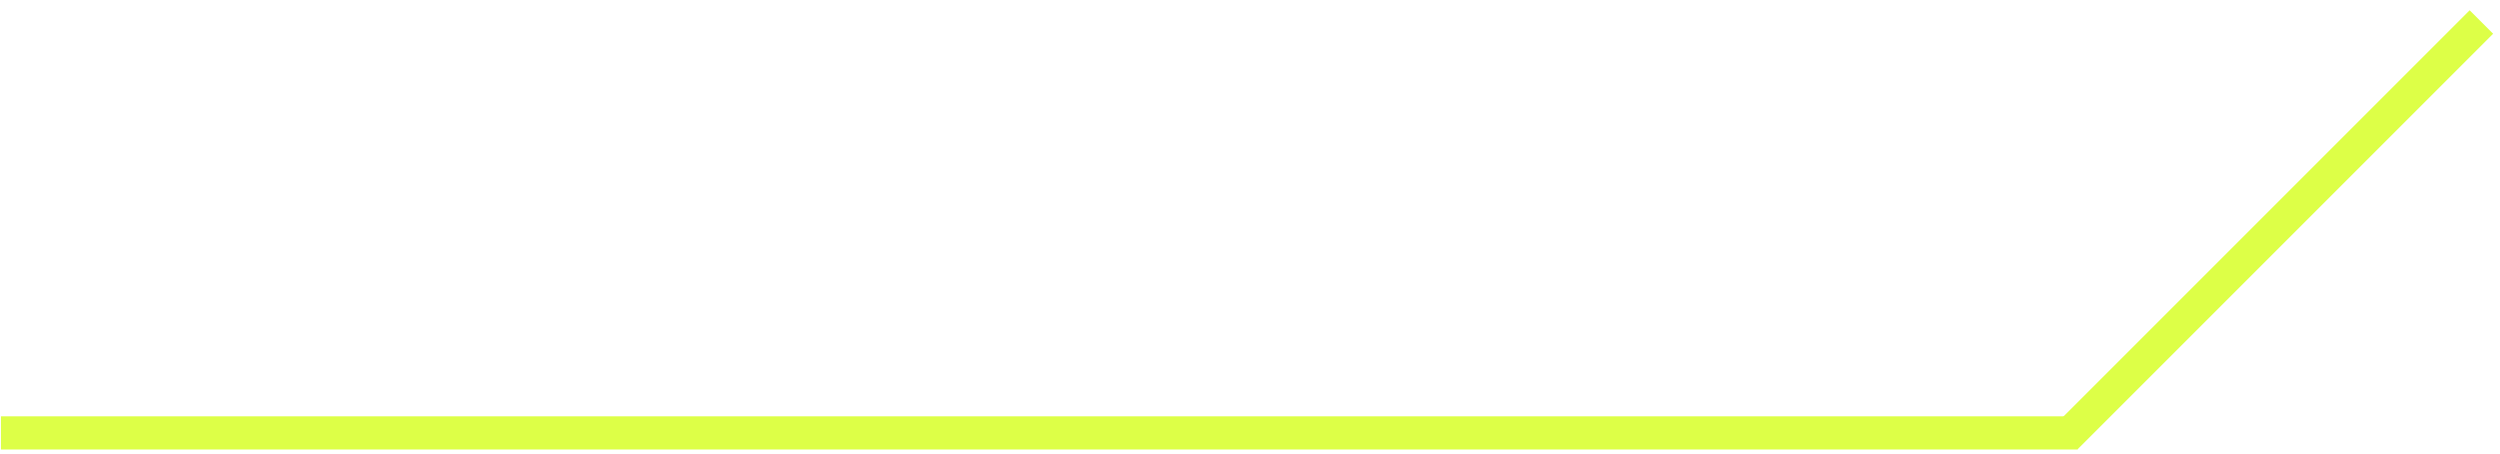
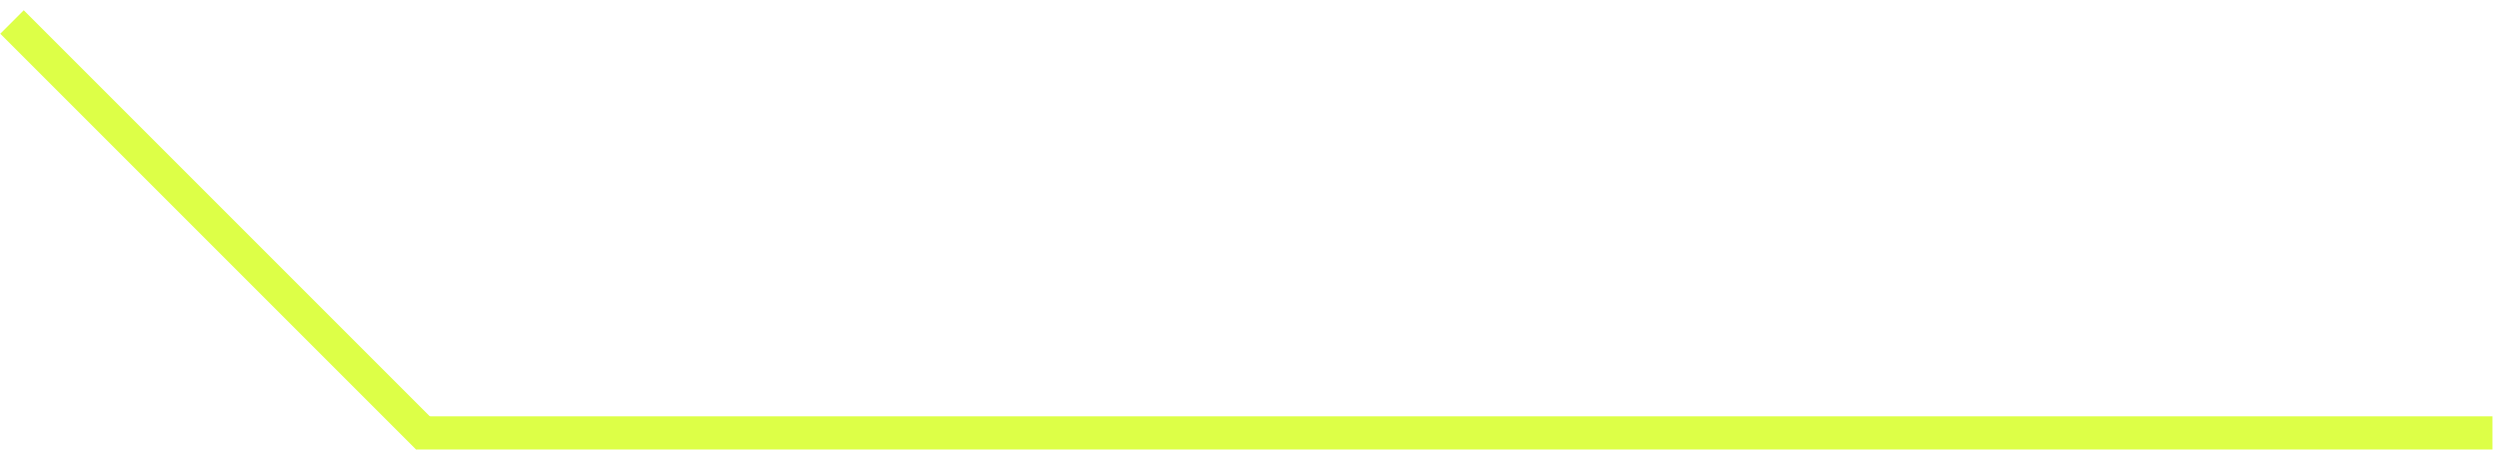
<svg xmlns="http://www.w3.org/2000/svg" width="226" height="41" viewBox="0 0 226 41" fill="none">
-   <path d="M224.318 1.989L186.731 39.575" stroke="#DDFF47" stroke-width="3" />
-   <line y1="-1.5" x2="187.704" y2="-1.5" transform="matrix(-1 0 0 1 187.79 40.6348)" stroke="#DDFF47" stroke-width="3" />
+   <path d="M1.086 1.989L38.673 39.575" stroke="#DDFF47" stroke-width="3" />
+   <line x1="37.614" y1="39.135" x2="225.318" y2="39.135" stroke="#DDFF47" stroke-width="3" />
</svg>
